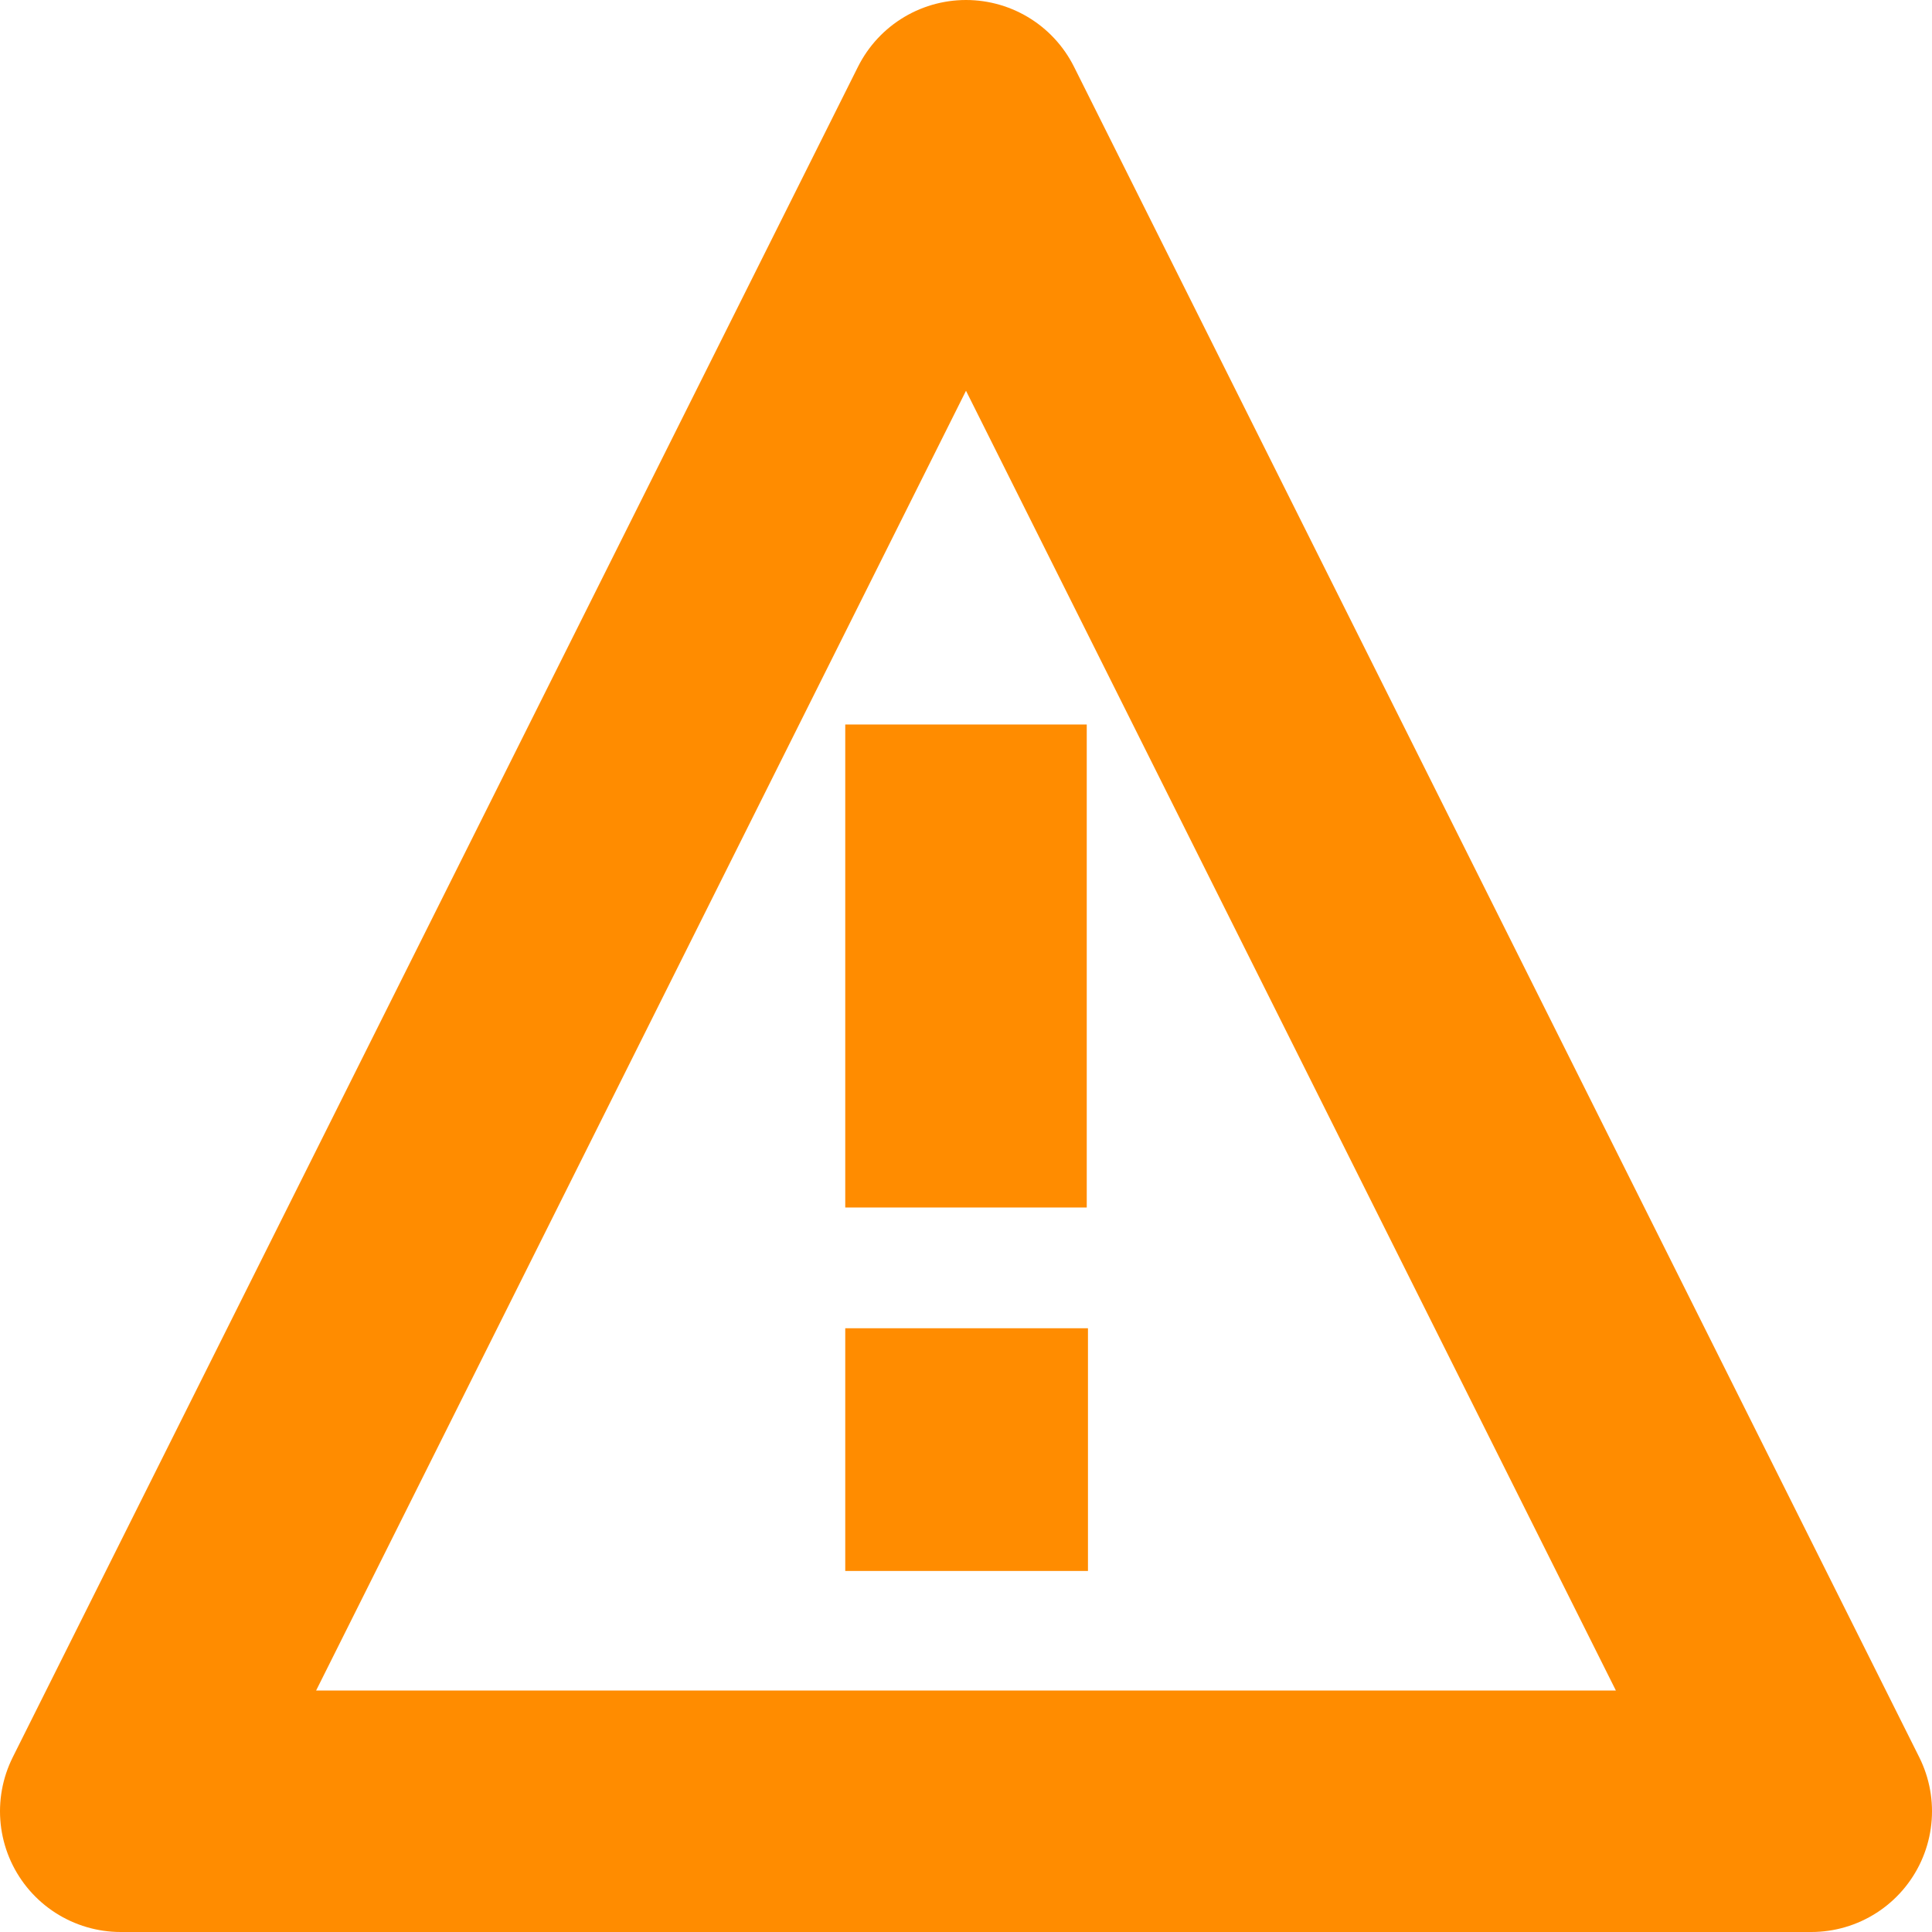
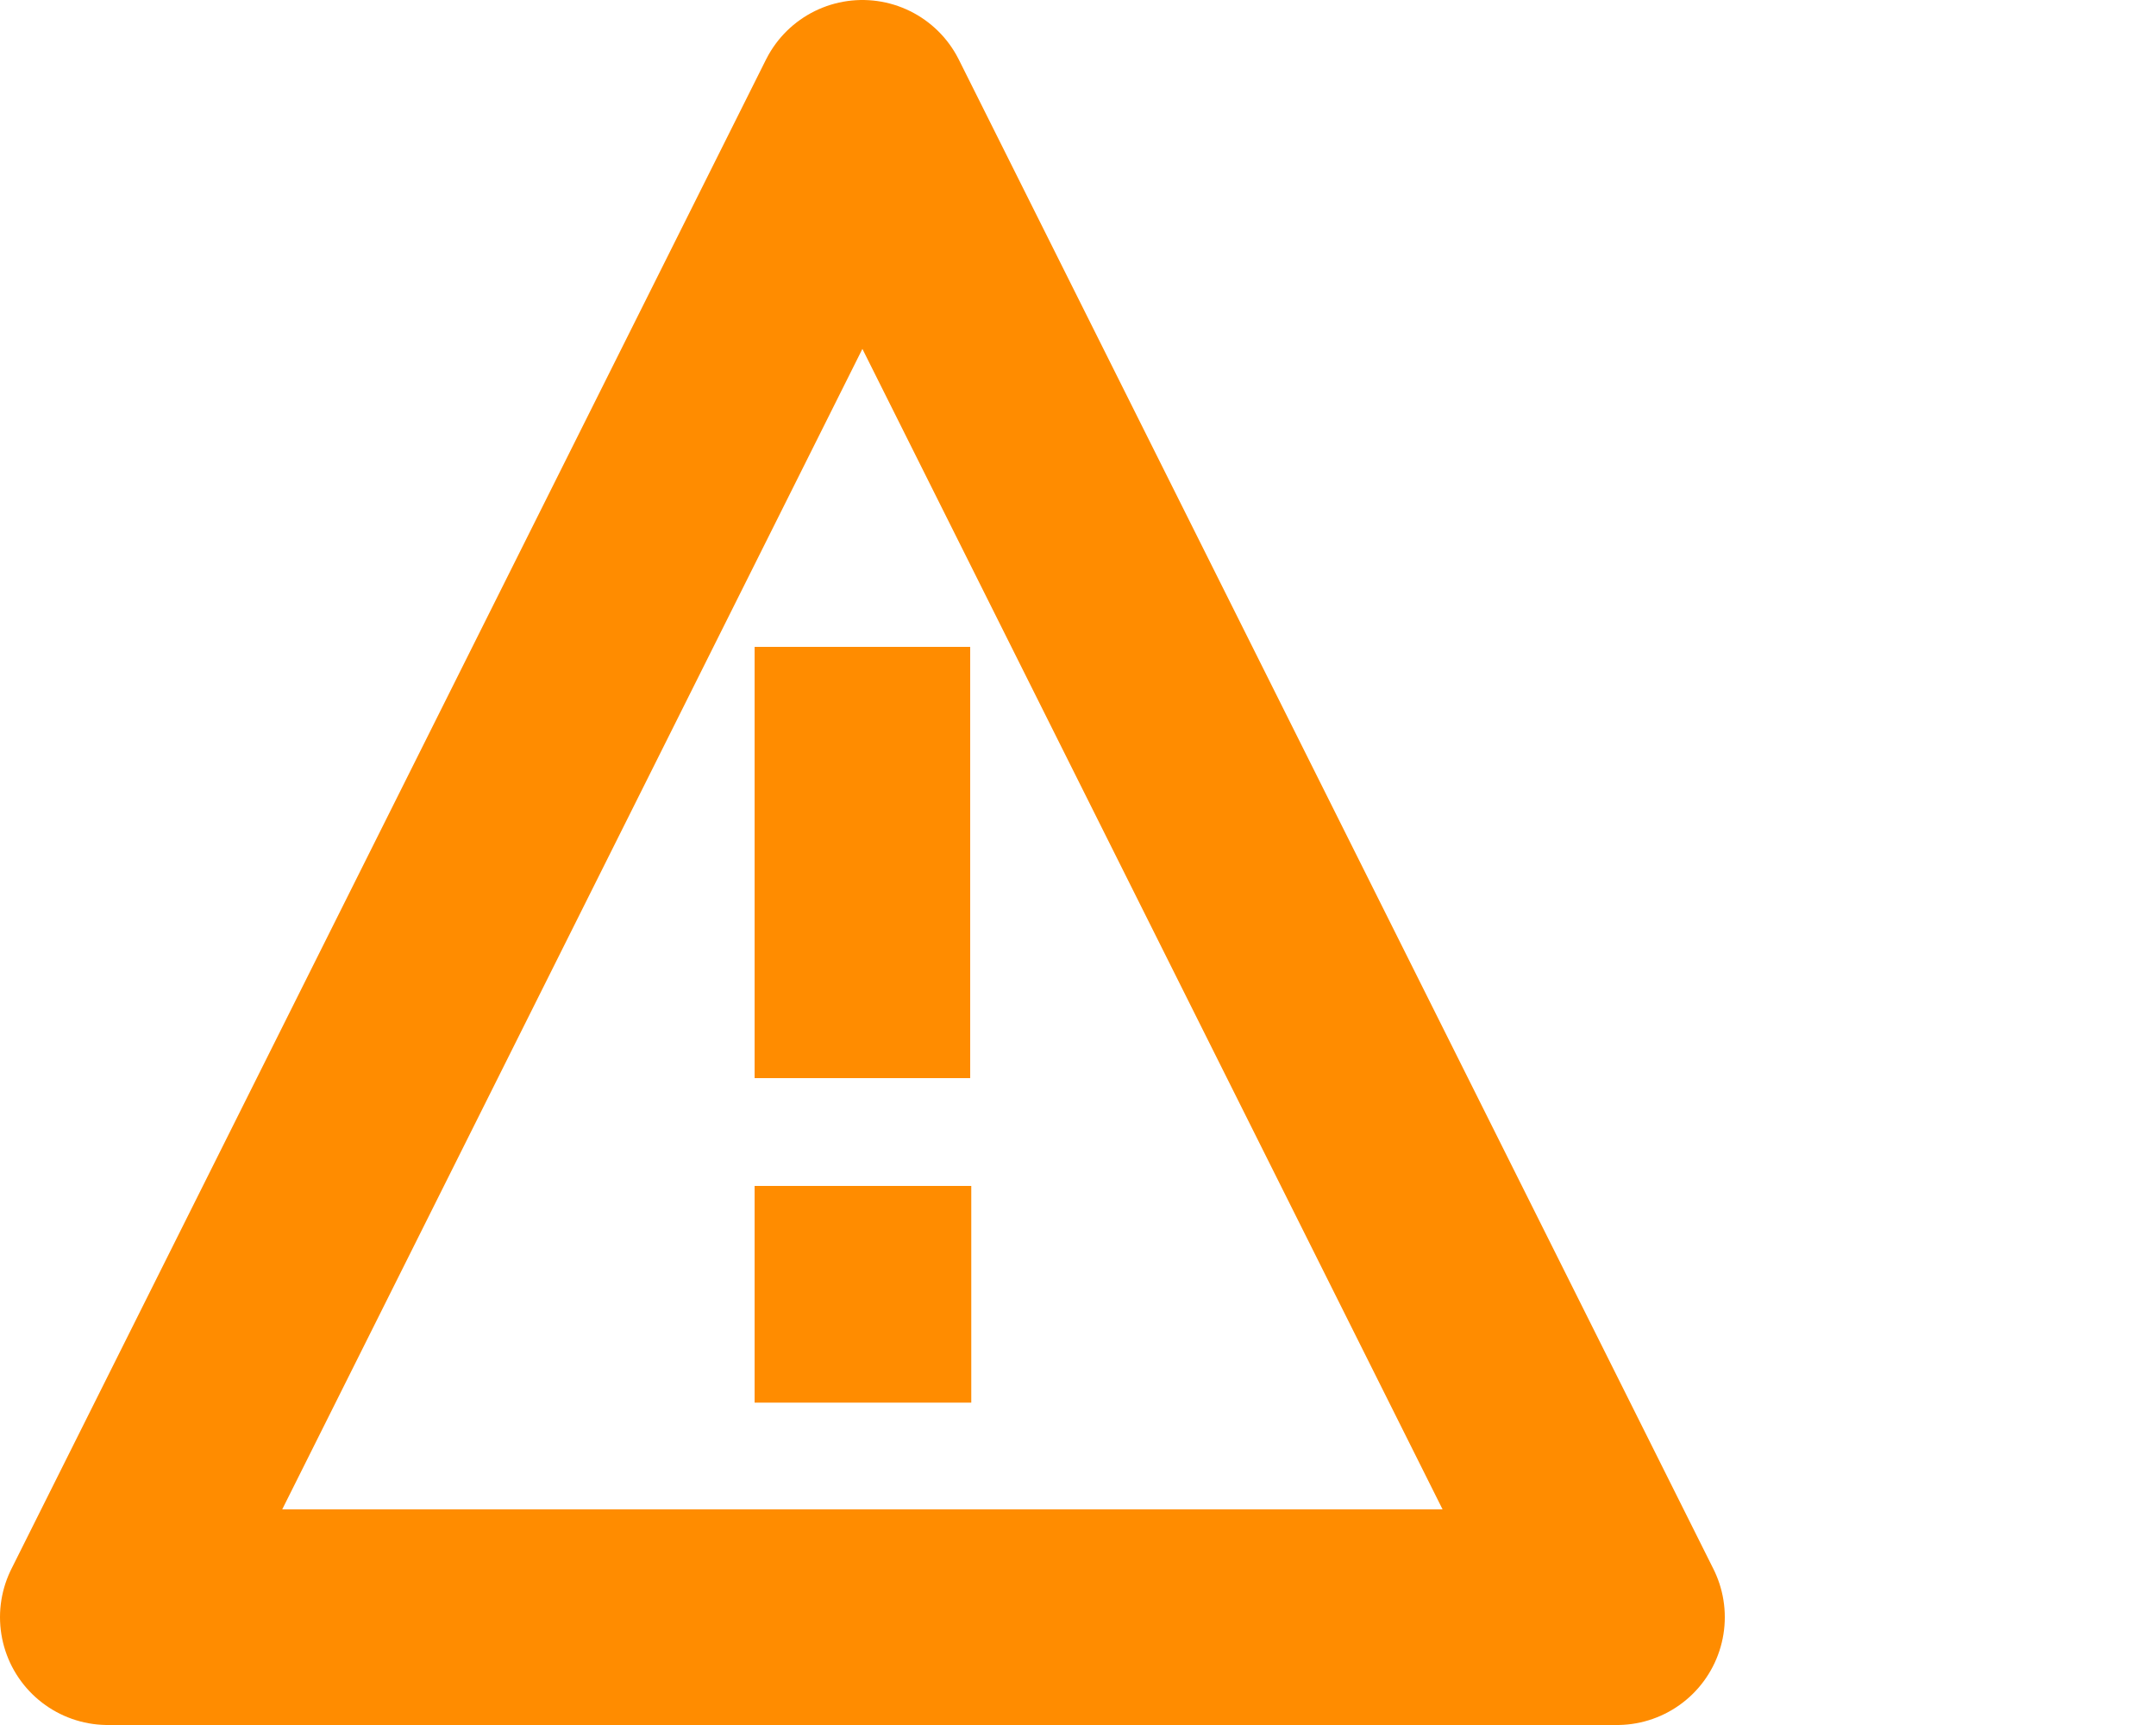
- <svg xmlns="http://www.w3.org/2000/svg" viewBox="0 0 16 16">
+ <svg xmlns="http://www.w3.org/2000/svg" viewBox="0 0 20 16">
  <g stroke-width="2" stroke="darkorange" shape-rendering="geometricPrecision">
    <polygon stroke-linejoin="round" fill="none" points="8 1 15 15 1 15 8 1" />
    <rect x="8" y="12" width="0.01" height="0.01" />
    <line x1="8" y1="6" x2="8" y2="10" />
  </g>
</svg>
